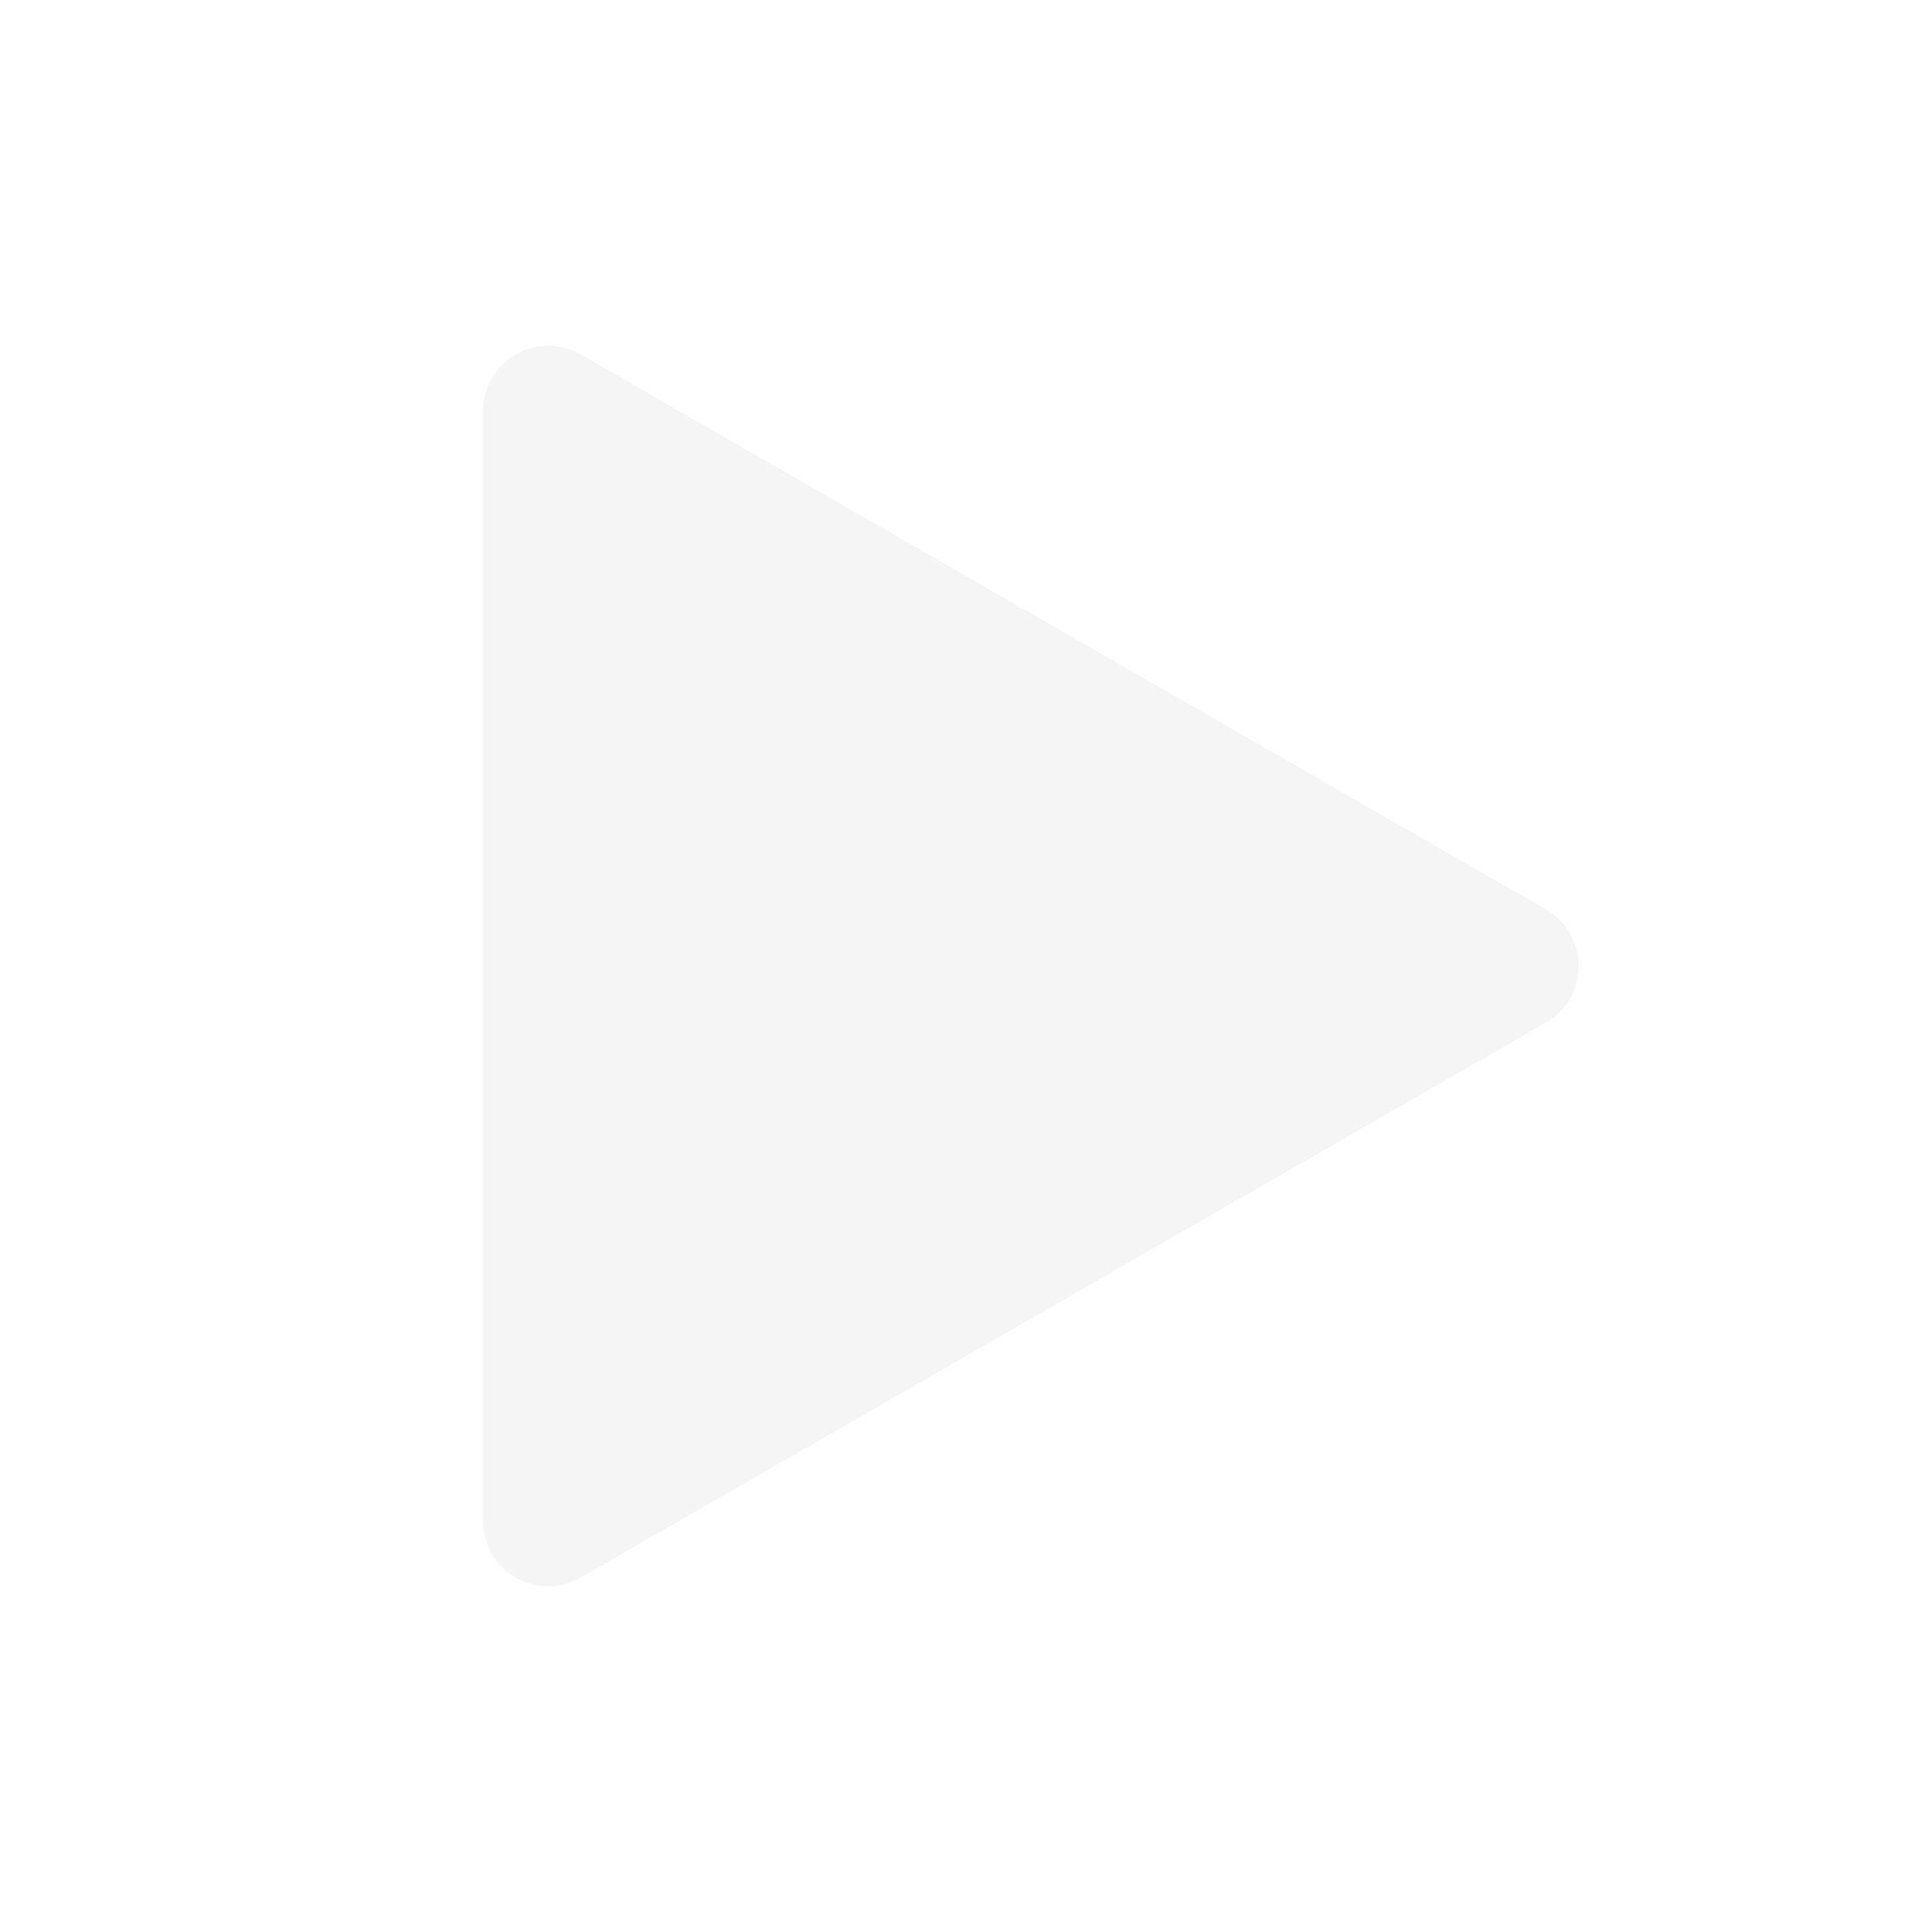
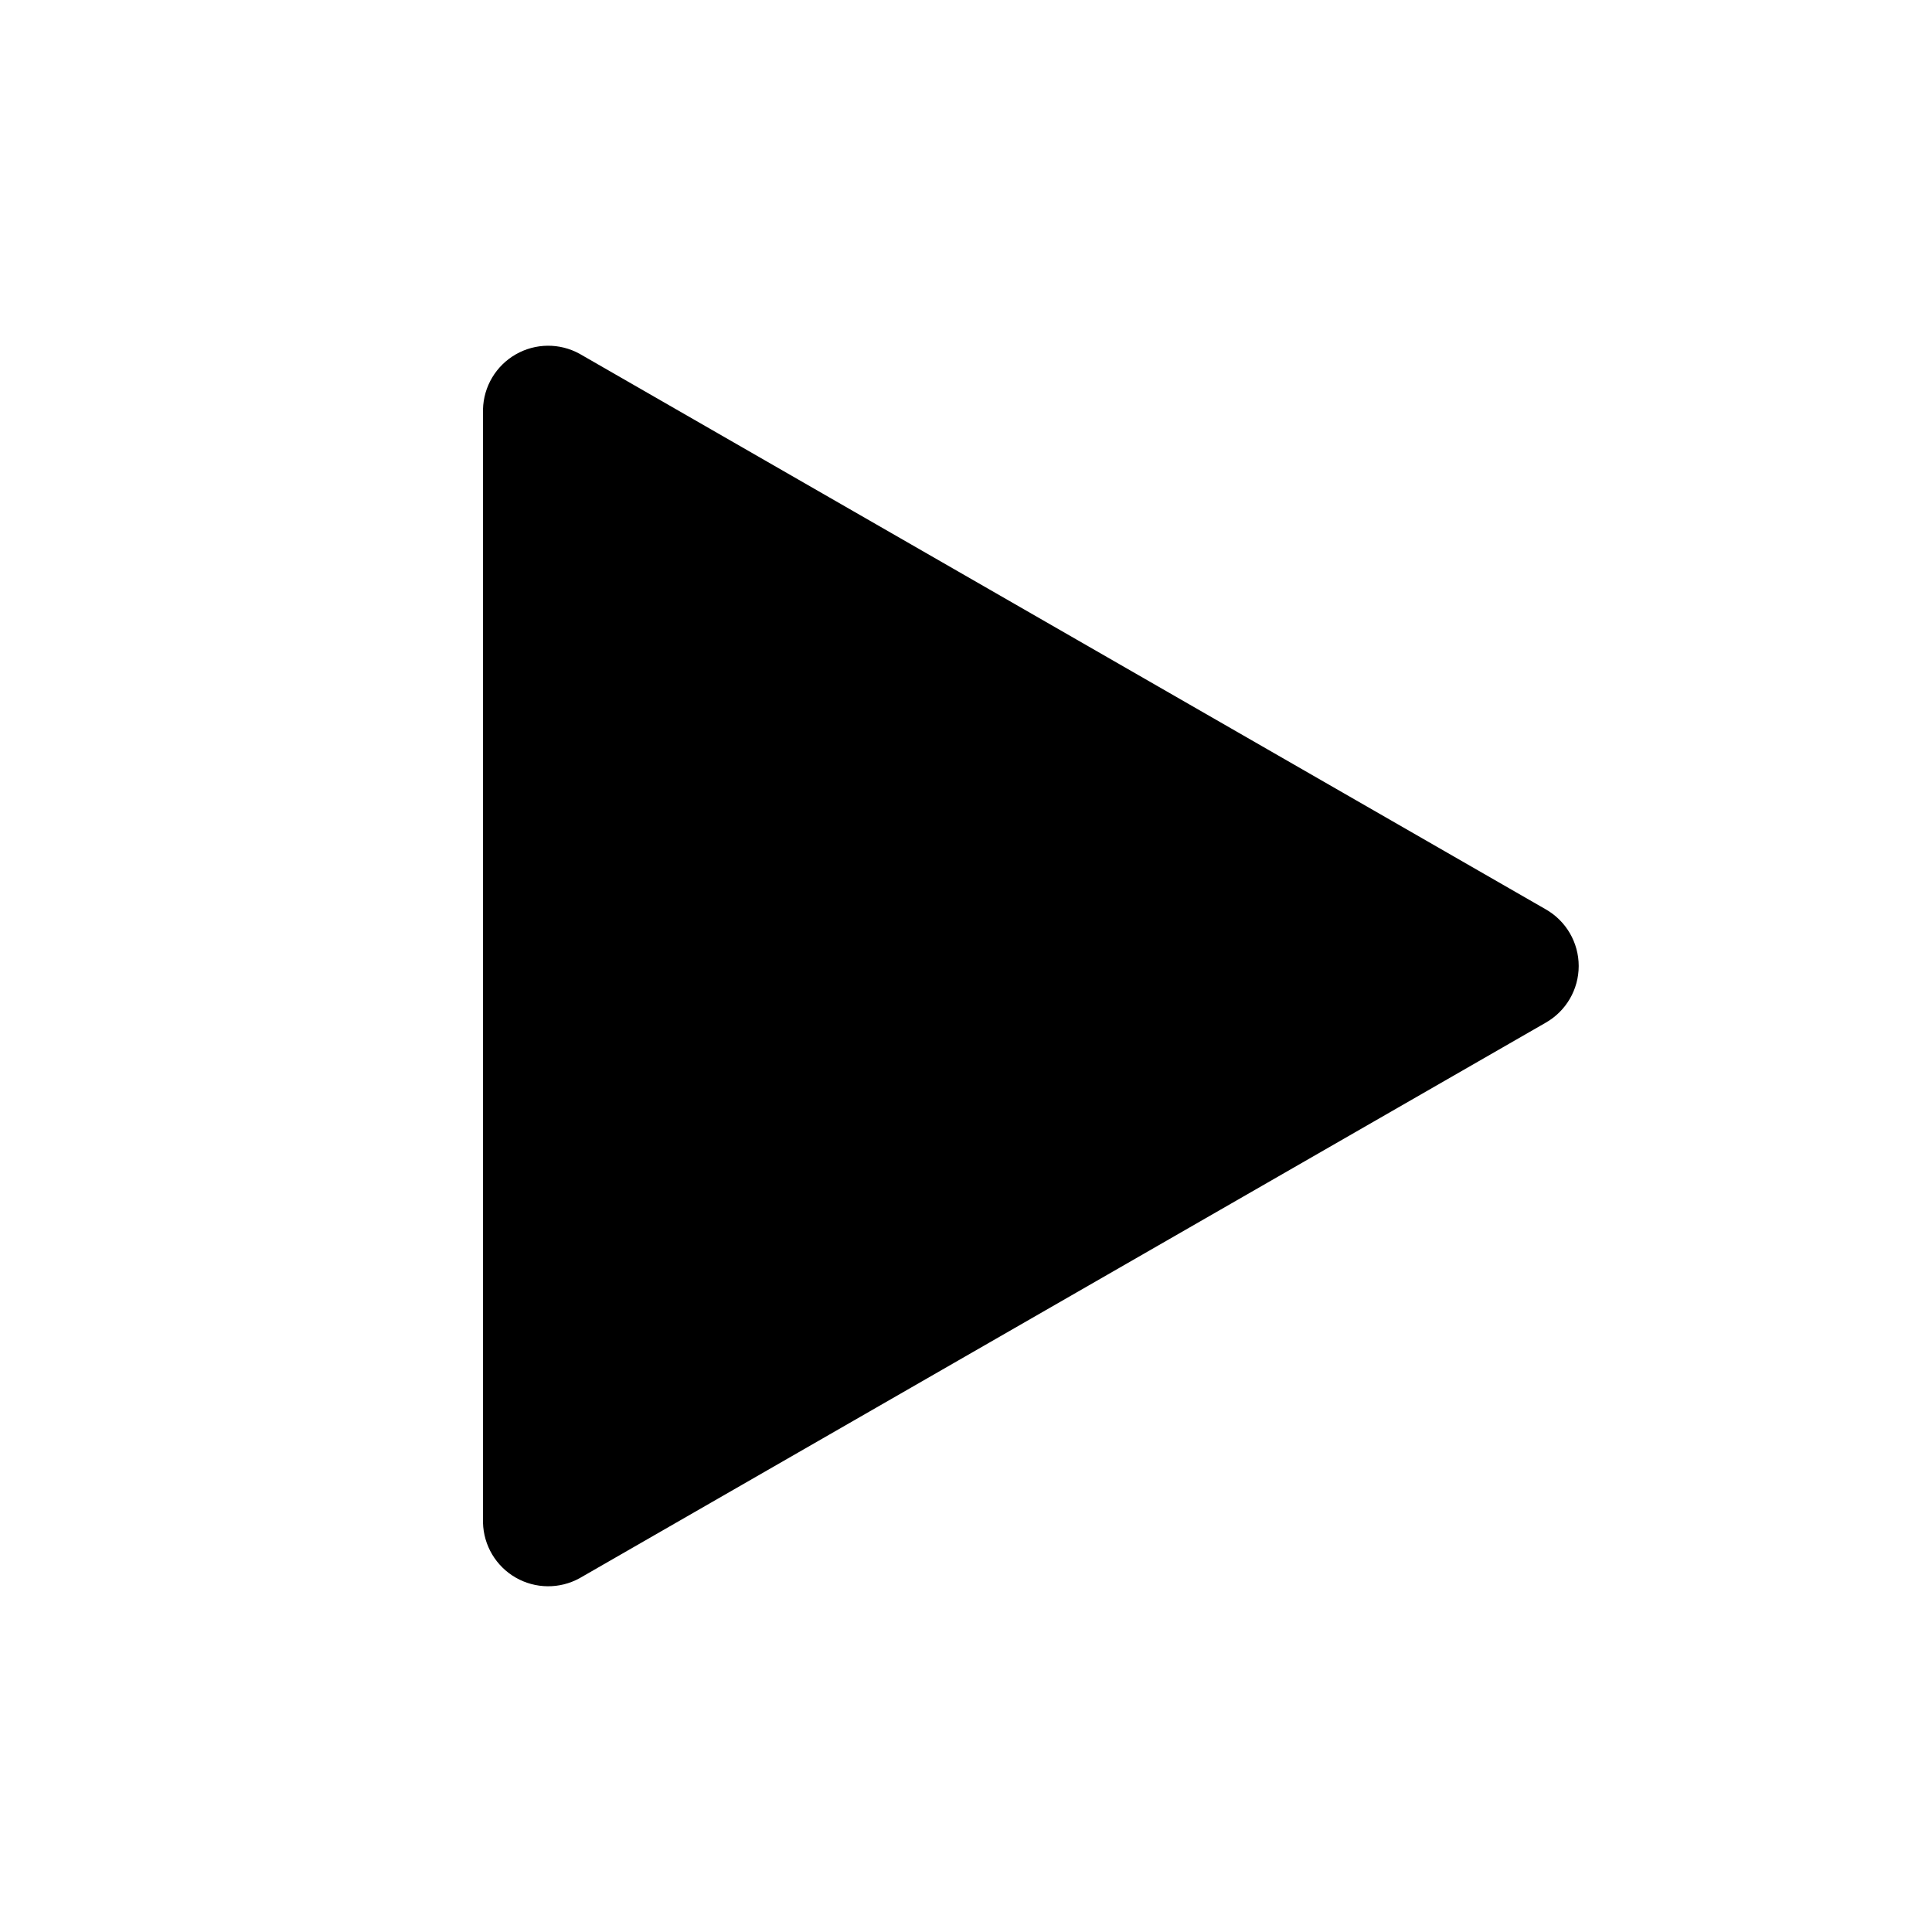
<svg xmlns="http://www.w3.org/2000/svg" width="16" height="16" viewBox="0 0 16 16">
-   <path fill="#f5f5f5" d="M4.8 2.93l8 4.6a.54.54 0 010 .94l-8 4.6a.54.54 0 01-.8-.46V3.39a.54.54 0 01.8-.46z" />
+   <path fill="currentColor" d="M4.8 2.93l8 4.6a.54.54 0 010 .94l-8 4.6a.54.54 0 01-.8-.46V3.39a.54.54 0 01.8-.46z" />
</svg>
